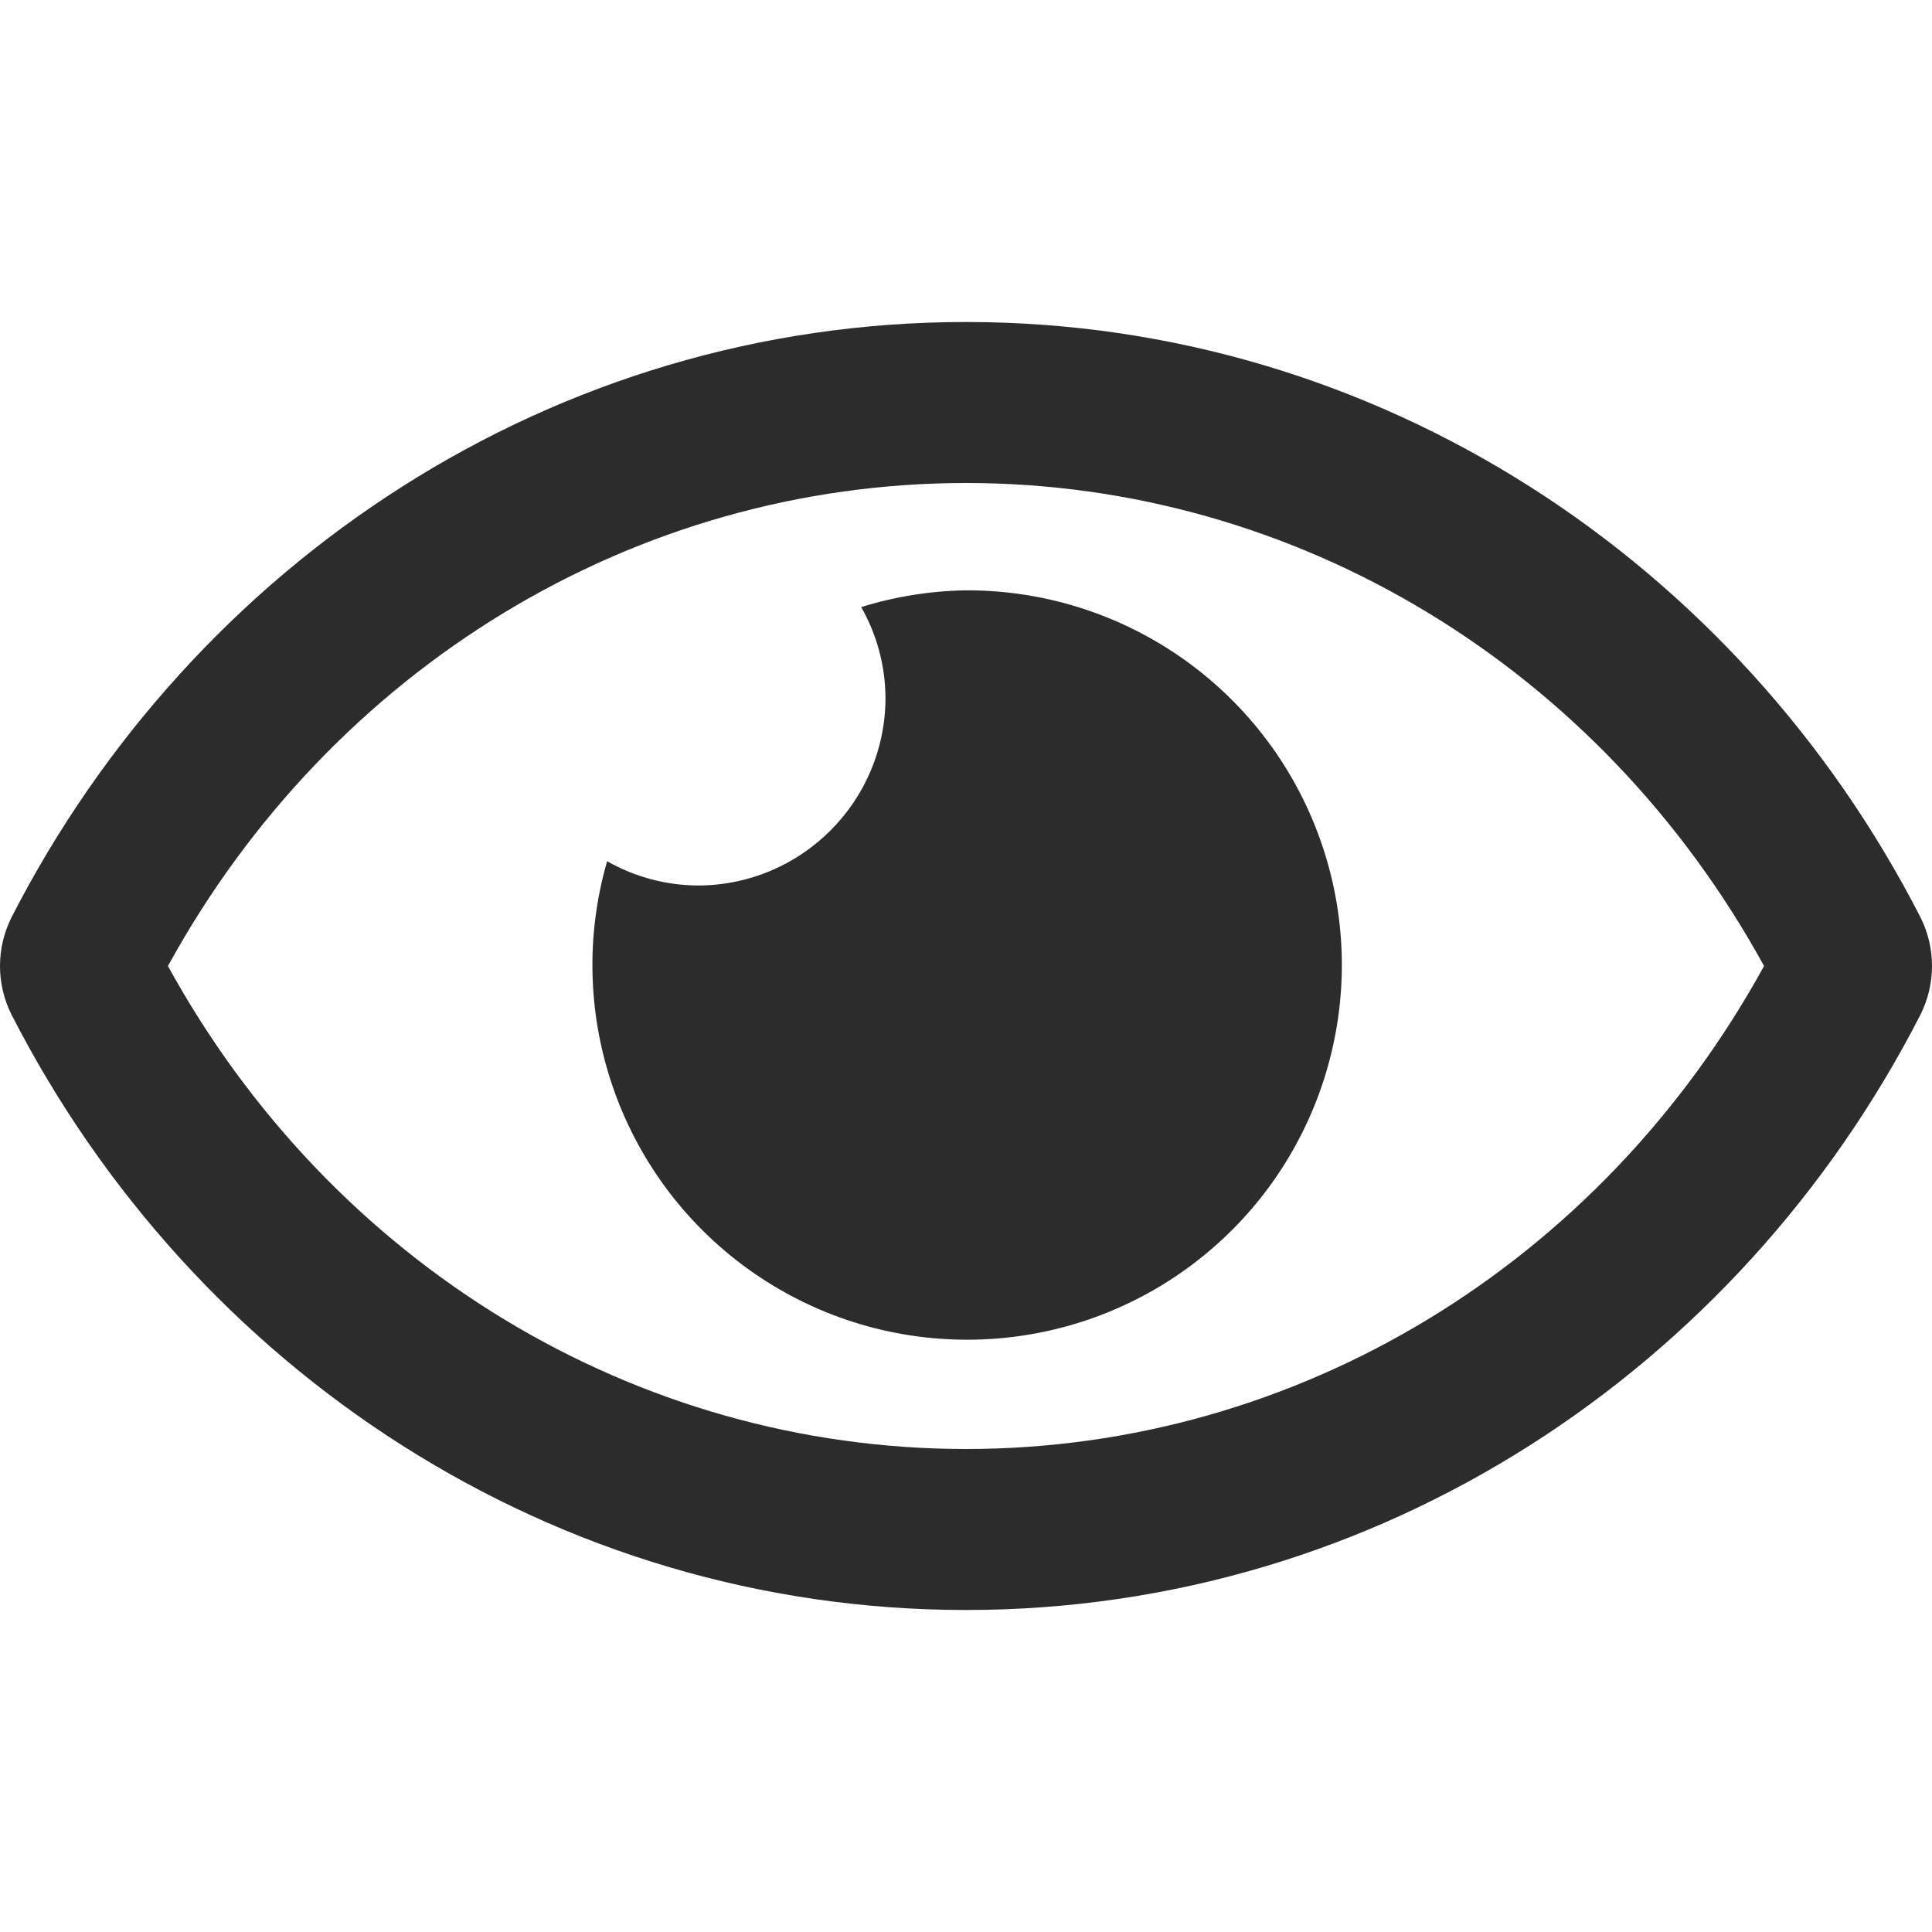
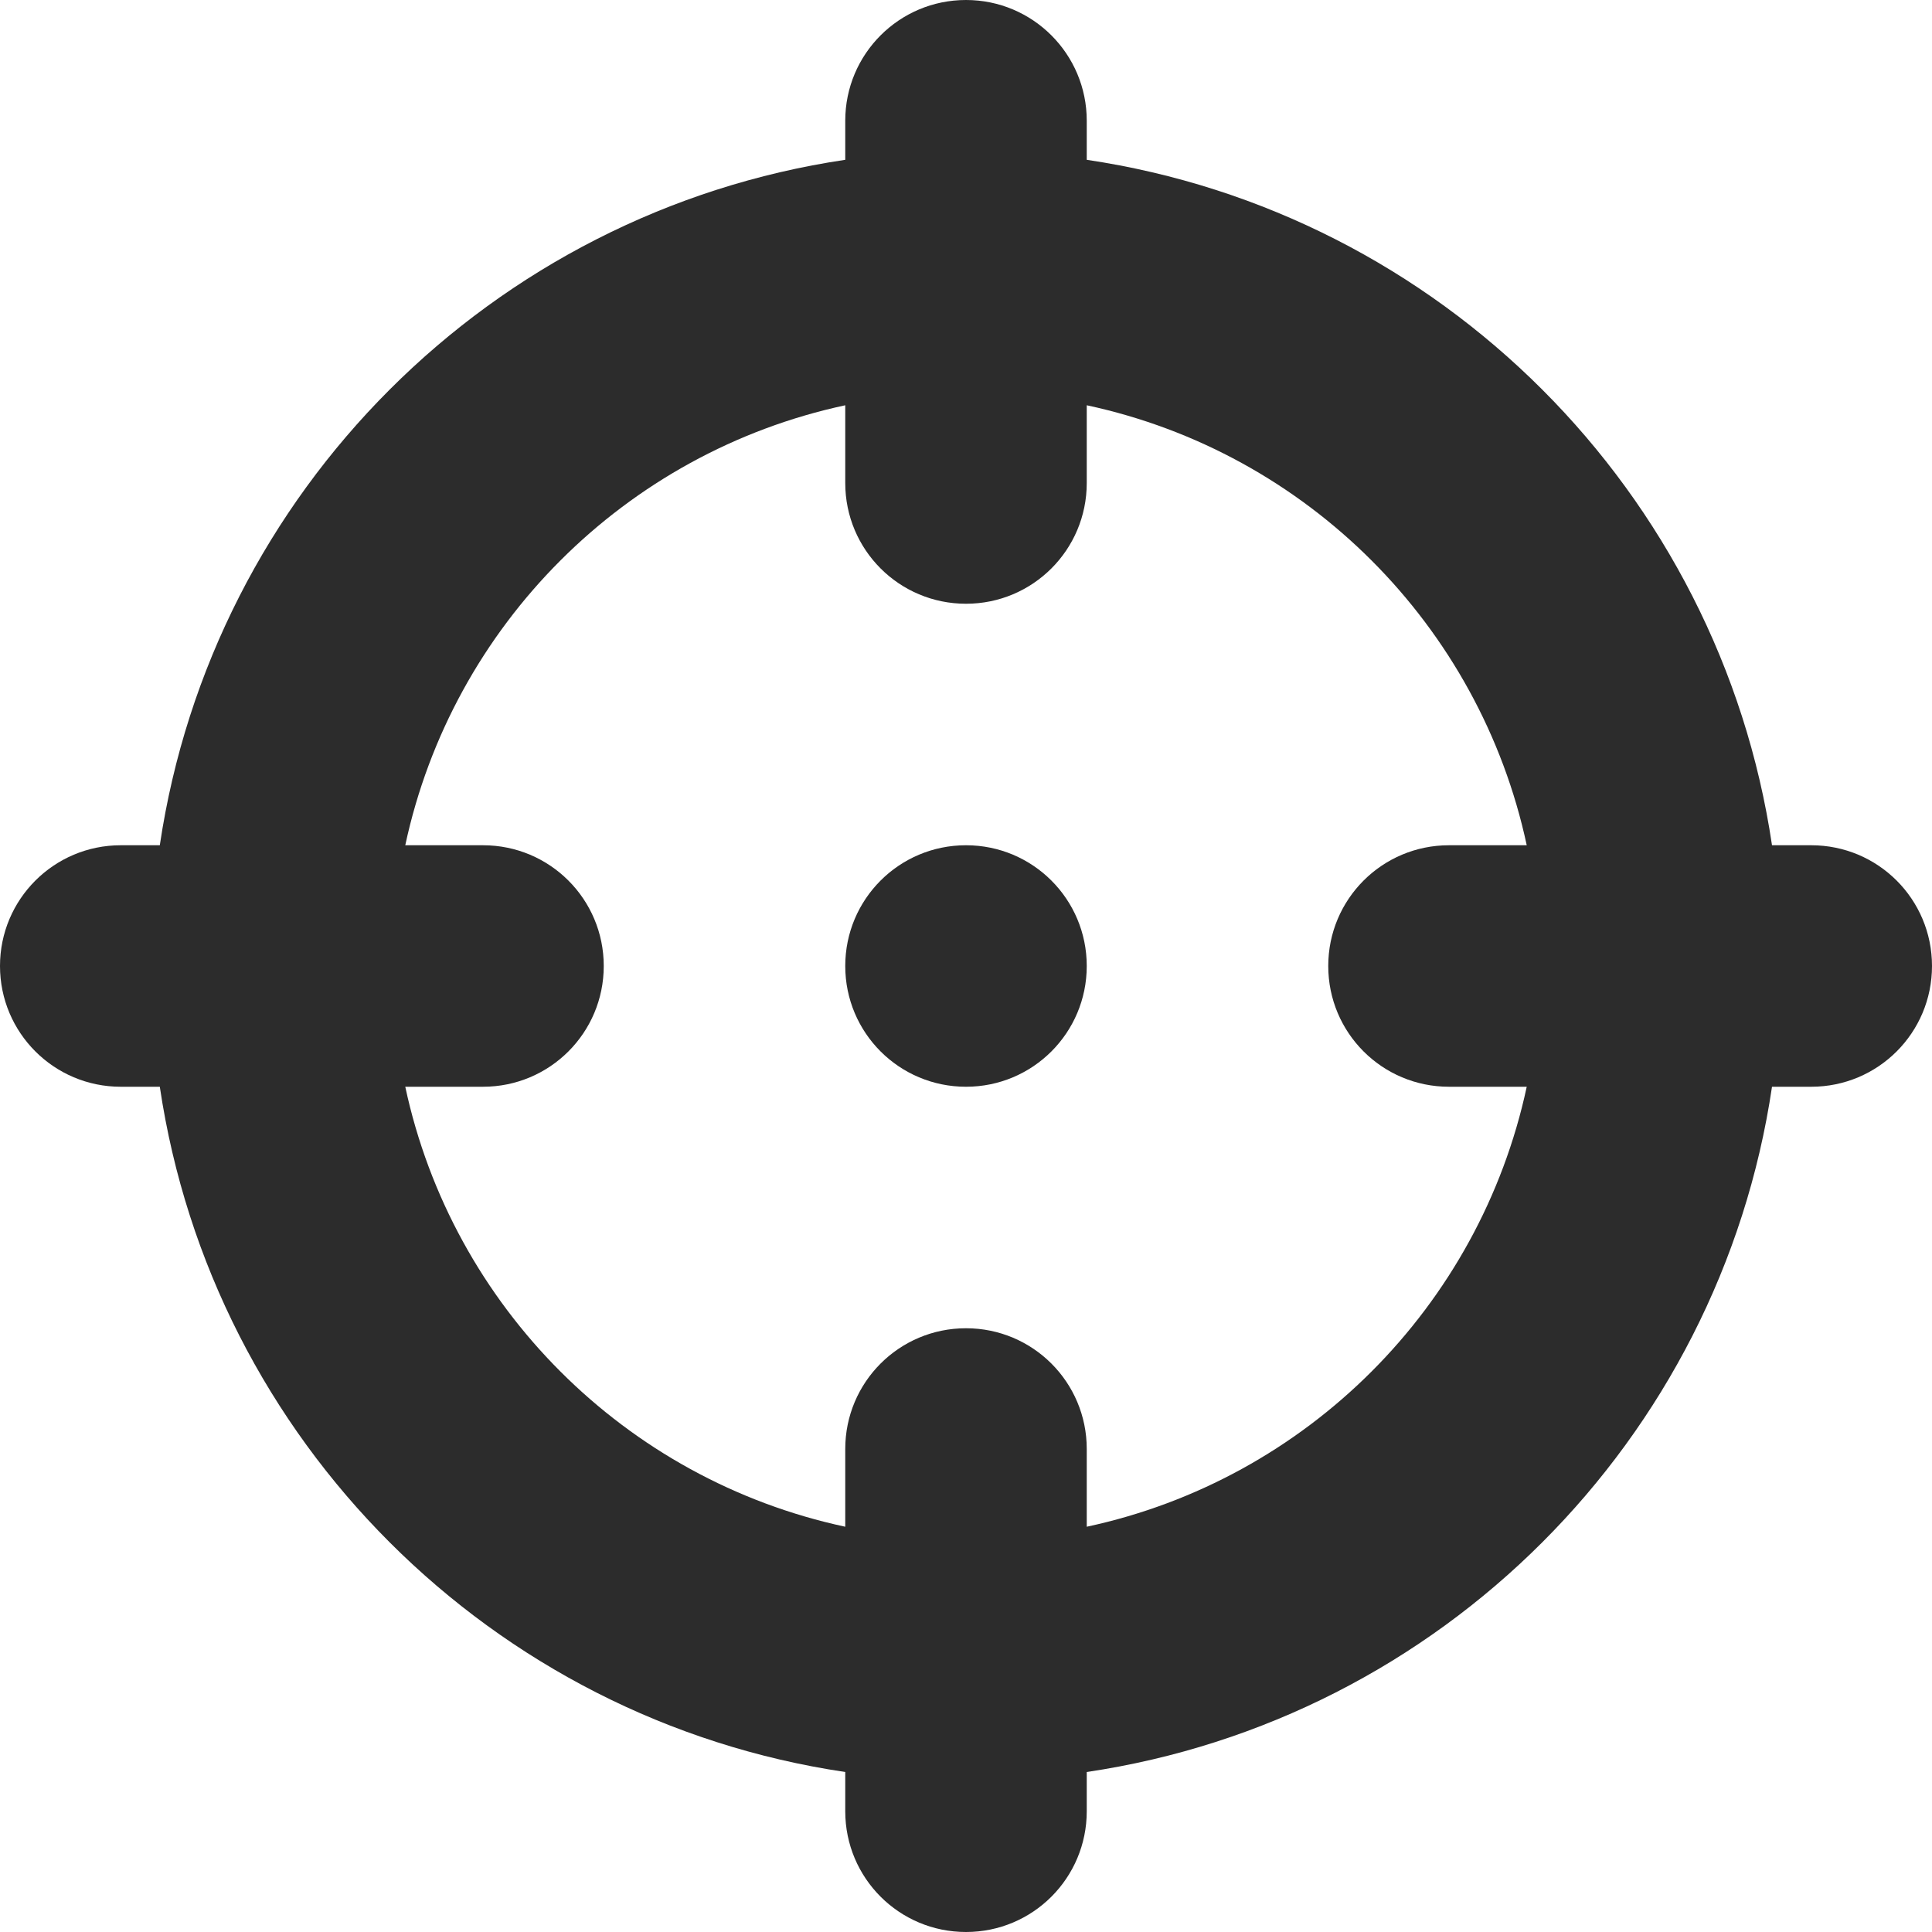
- <svg xmlns="http://www.w3.org/2000/svg" width="32" height="32" viewBox="0 0 576 512">
-   <path fill="#2C2C2C" d="M288 144a110.94 110.94 0 0 0-31.24 5 55.4 55.4 0 0 1 7.24 27 56 56 0 0 1-56 56 55.4 55.4 0 0 1-27-7.24A111.71 111.71 0 1 0 288 144zm284.52 97.4C518.29 135.59 410.93 64 288 64S57.68 135.64 3.48 241.41a32.35 32.35 0 0 0 0 29.19C57.71 376.41 165.07 448 288 448s230.32-71.64 284.52-177.41a32.35 32.35 0 0 0 0-29.19zM288 400c-98.65 0-189.09-55-237.93-144C98.91 167 189.34 112 288 112s189.09 55 237.93 144C477.1 345 386.66 400 288 400z" />
+ <svg xmlns="http://www.w3.org/2000/svg" width="32" height="32" viewBox="0 0 512 512">
+   <path fill="#2C2C2C" d="M224 256C224 238.3 238.3 224 256 224C273.7 224 288 238.3 288 256C288 273.7 273.7 288 256 288C238.3 288 224 273.7 224 256zM256 0C273.7 0 288 14.33 288 32V42.35C381.7 56.27 455.7 130.3 469.6 224H480C497.7 224 512 238.3 512 256C512 273.7 497.7 288 480 288H469.6C455.7 381.7 381.7 455.7 288 469.6V480C288 497.7 273.7 512 256 512C238.3 512 224 497.7 224 480V469.6C130.3 455.7 56.27 381.7 42.35 288H32C14.33 288 0 273.7 0 256C0 238.3 14.33 224 32 224H42.35C56.27 130.3 130.3 56.27 224 42.35V32C224 14.33 238.3 0 256 0V0zM224 404.6V384C224 366.3 238.3 352 256 352C273.7 352 288 366.3 288 384V404.6C346.3 392.1 392.1 346.3 404.6 288H384C366.3 288 352 273.7 352 256C352 238.3 366.3 224 384 224H404.6C392.1 165.7 346.3 119.9 288 107.4V128C288 145.7 273.7 160 256 160C238.3 160 224 145.7 224 128V107.4C165.7 119.9 119.9 165.7 107.4 224H128C145.7 224 160 238.3 160 256C160 273.7 145.7 288 128 288H107.4C119.9 346.3 165.7 392.1 224 404.6z" />
</svg>
